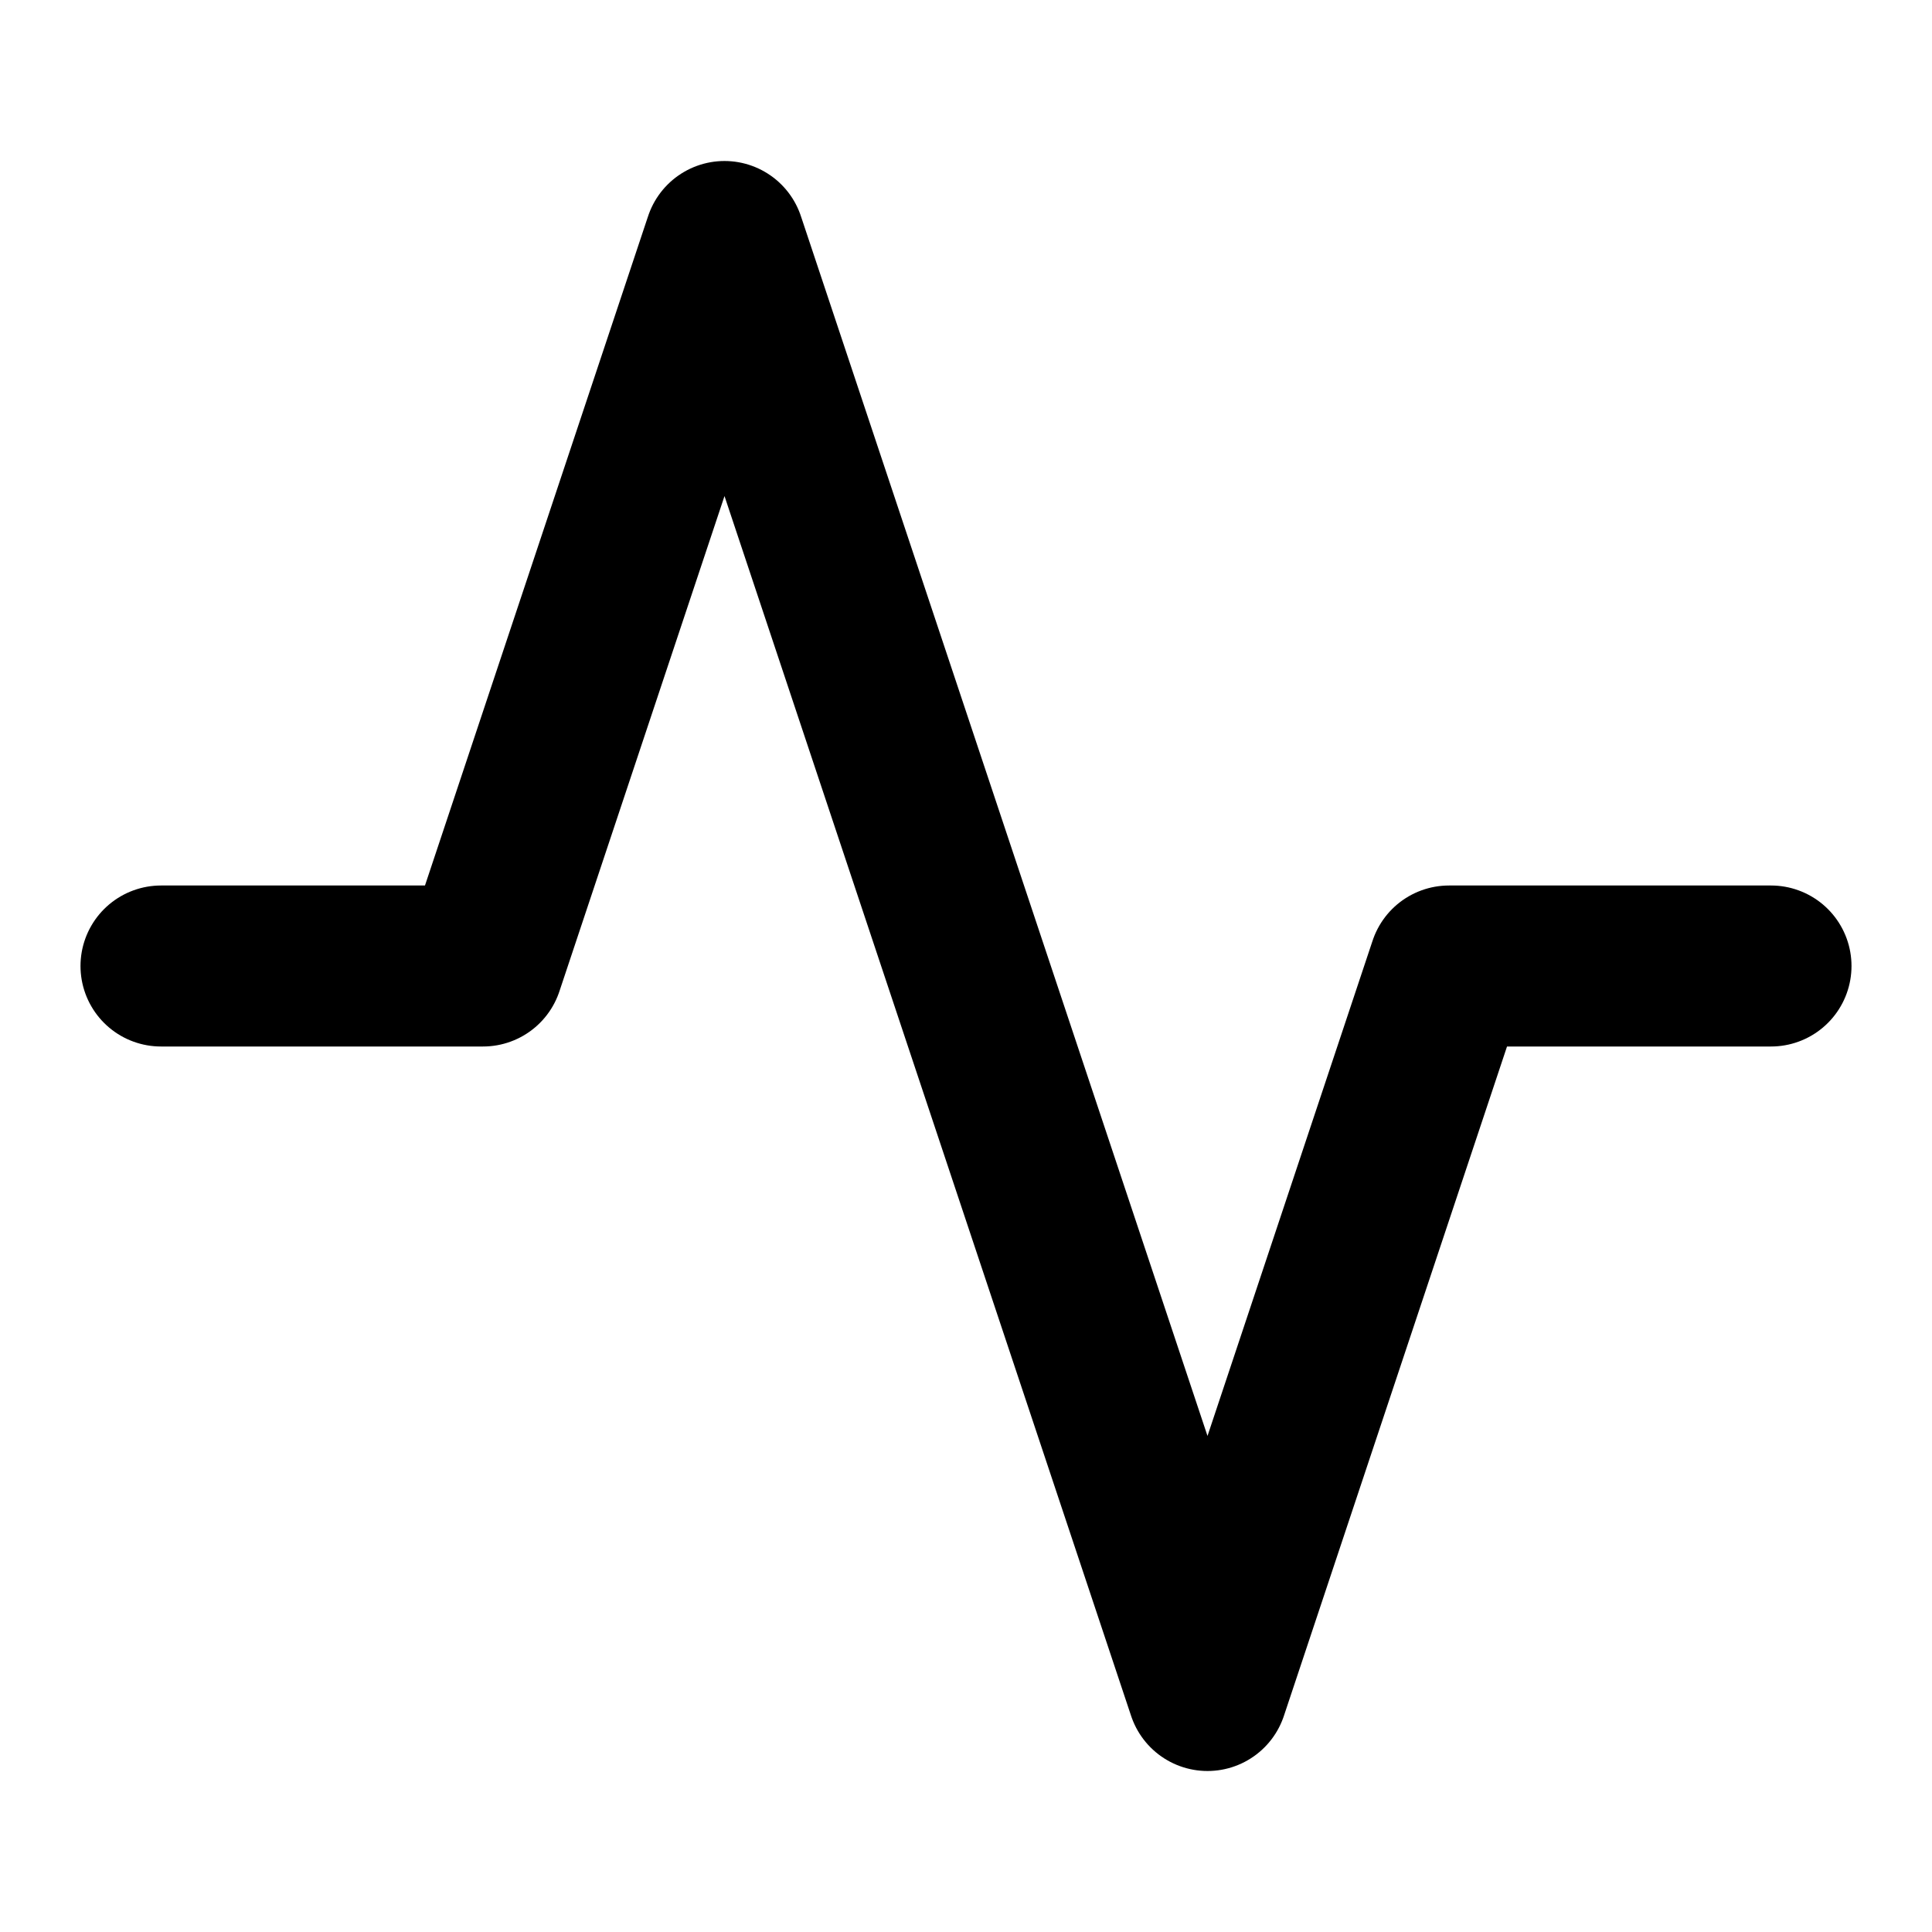
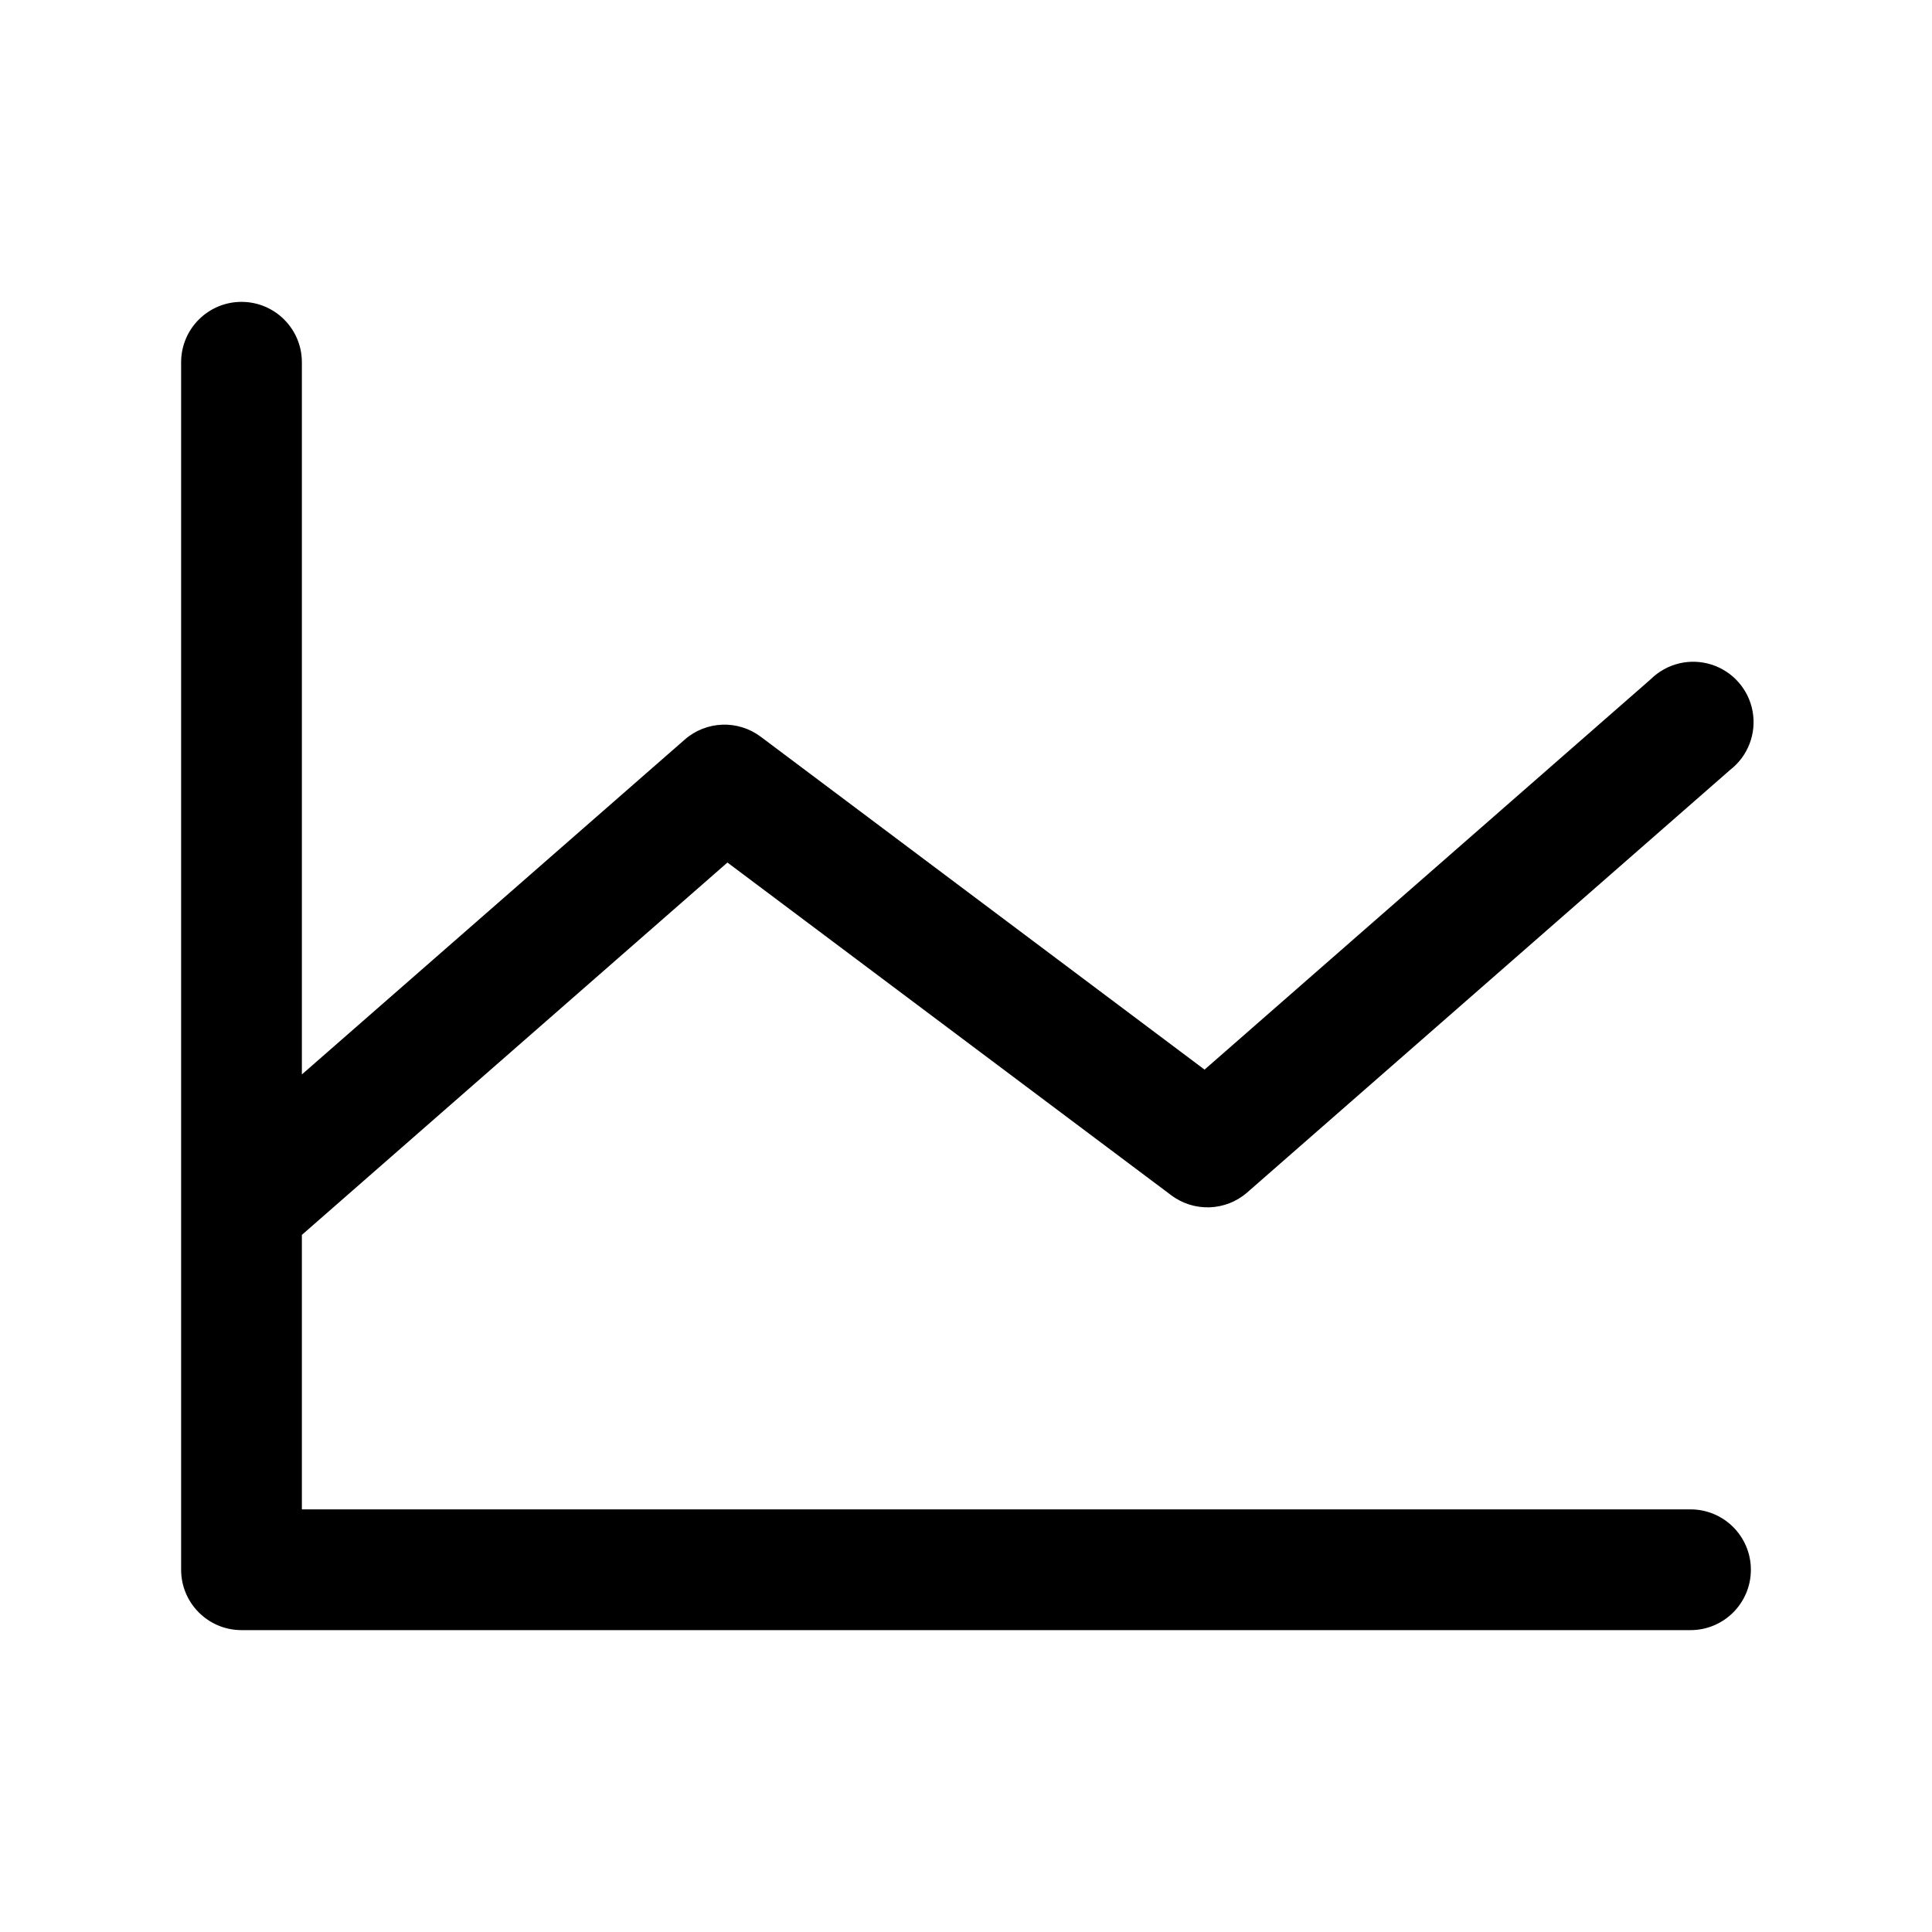
- <svg xmlns="http://www.w3.org/2000/svg" viewBox="0 0 24 24" fill="none" stroke="currentColor" stroke-width="2" stroke-linecap="round" stroke-linejoin="round">
-   <polyline points="22 12 18 12 15 21 9 3 6 12 2 12" />
+ <svg xmlns="http://www.w3.org/2000/svg" width="256" height="256" viewBox="0 0 256 256" fill="currentColor">
+   <path d="M232,208a8,8,0,0,1-8,8H32a8,8,0,0,1-8-8V48a8,8,0,0,1,16,0v94.37L90.73,98a8,8,0,0,1,10.07-.38l58.81,44.11L218.73,90a8,8,0,1,1,10.54,12l-64,56a8,8,0,0,1-10.07.38L96.39,114.29,40,163.63V200H224A8,8,0,0,1,232,208Z" />
</svg>
